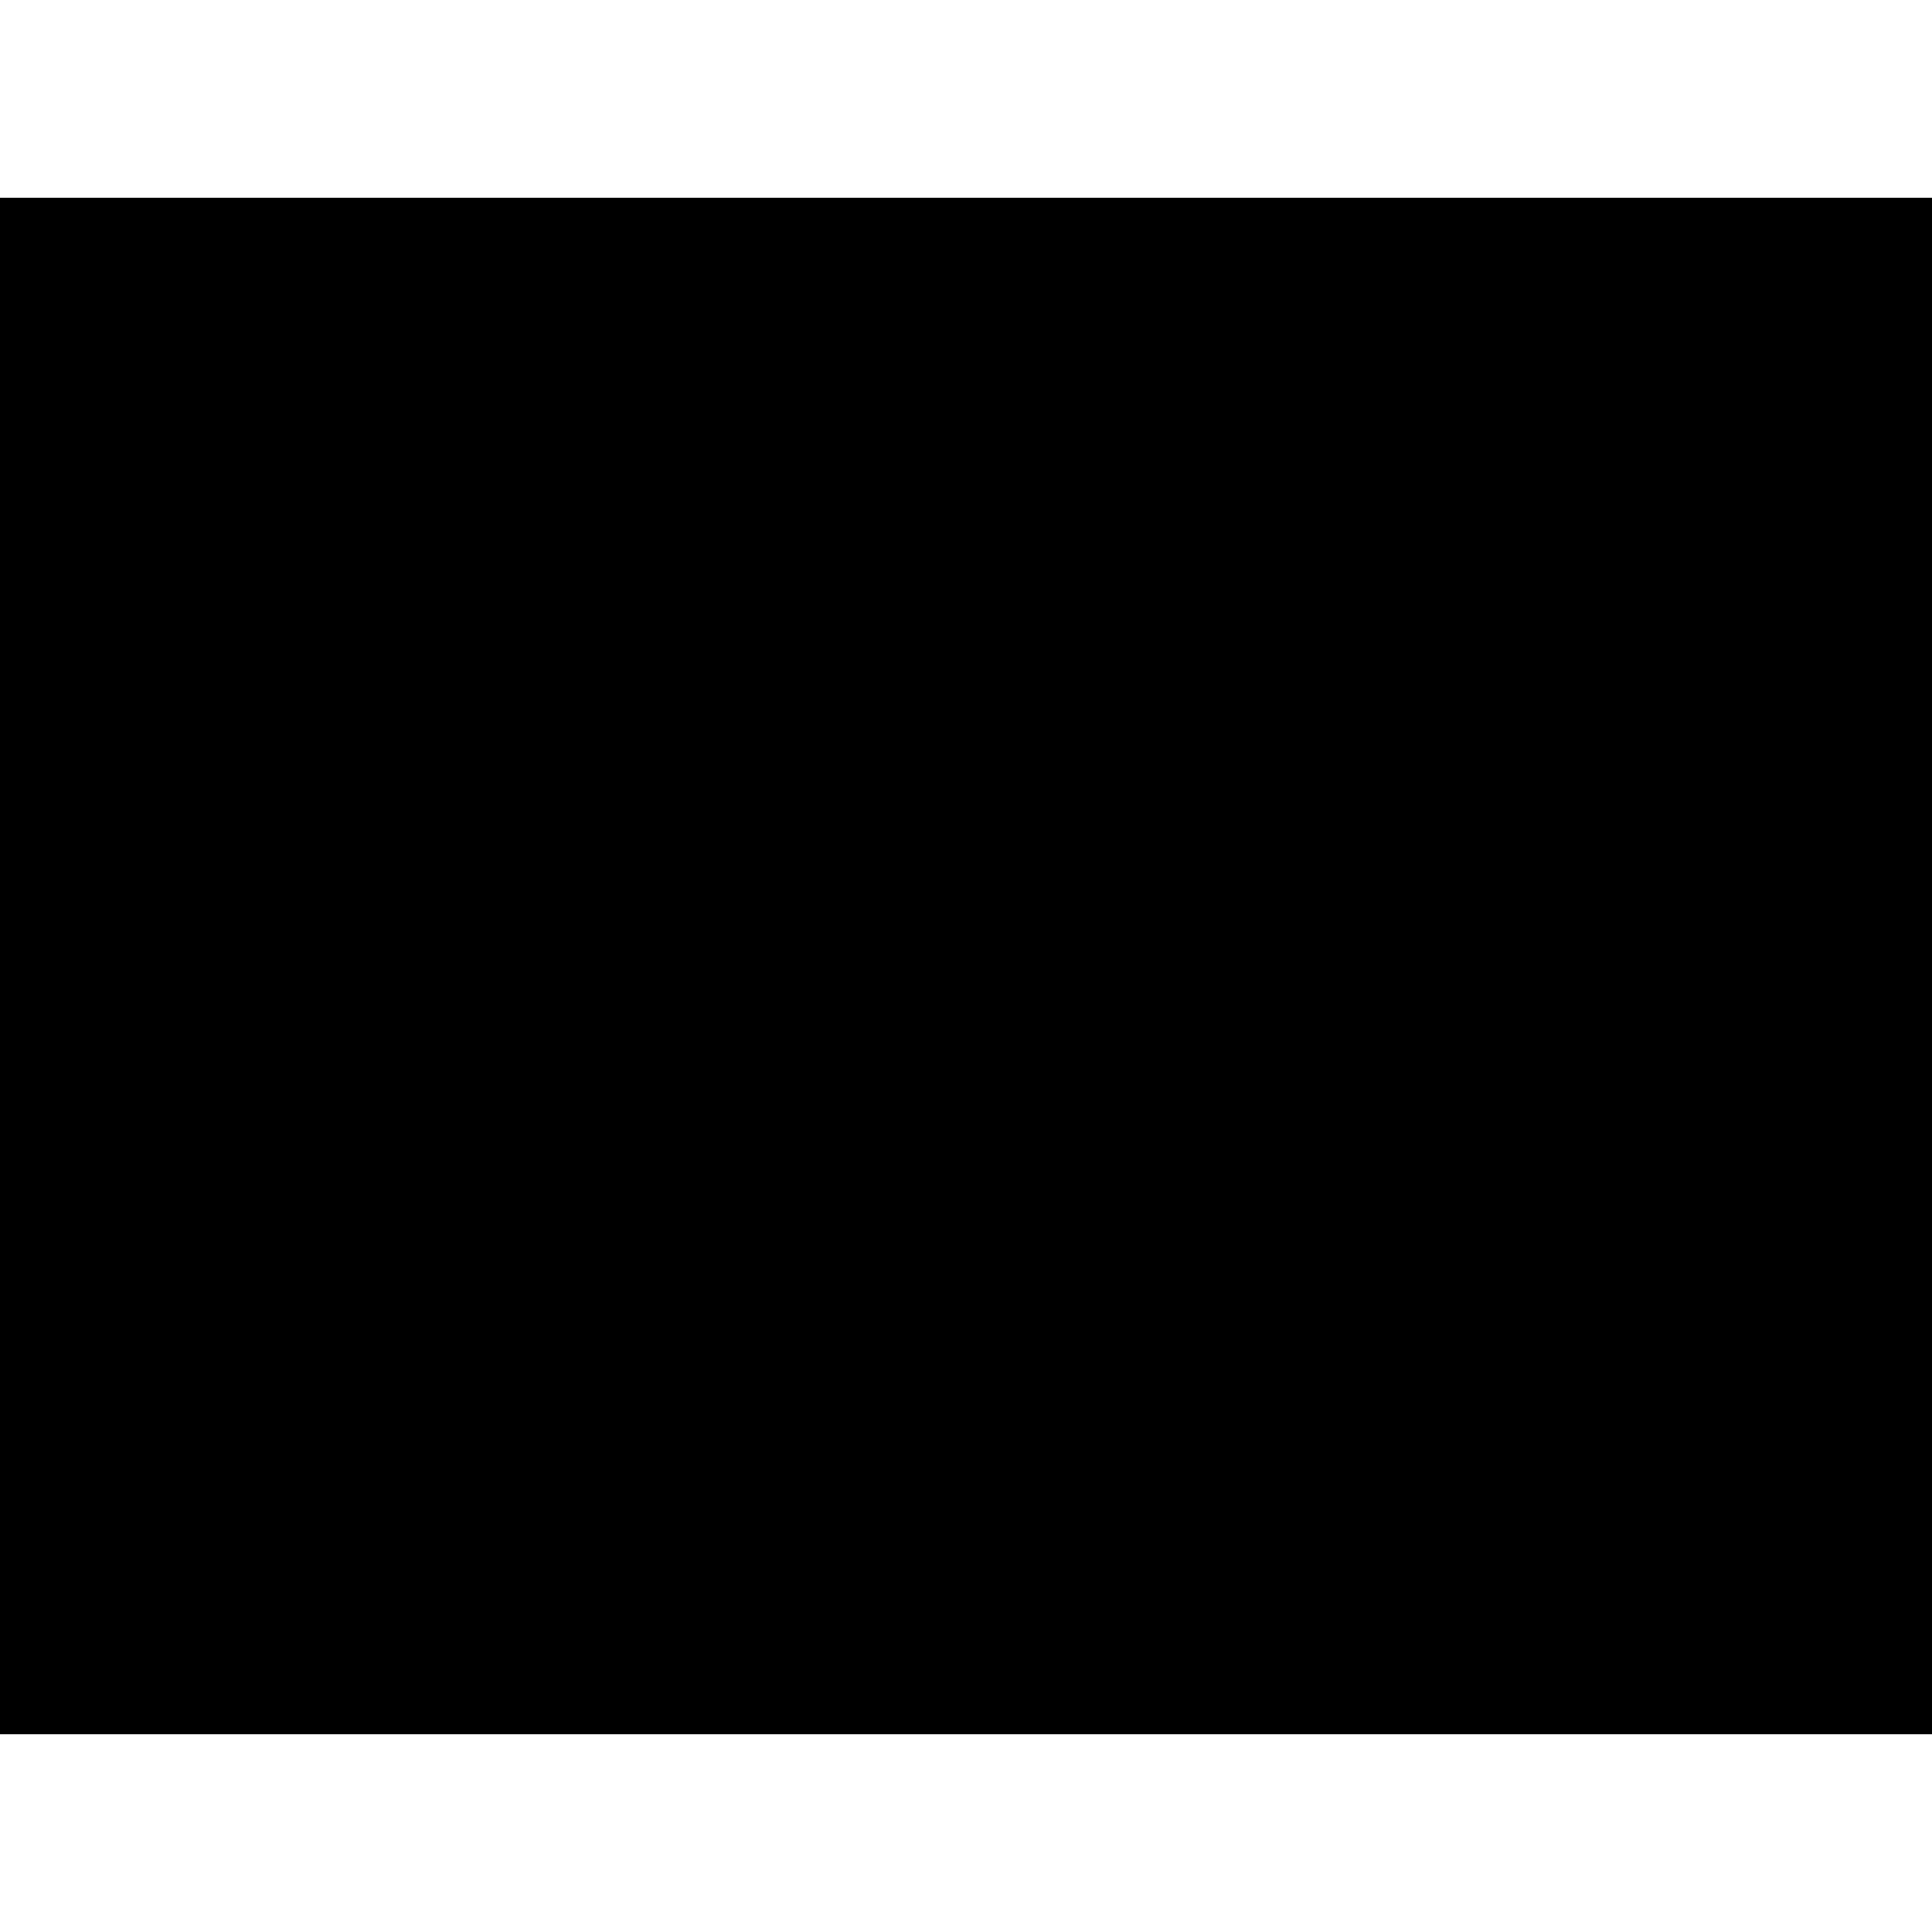
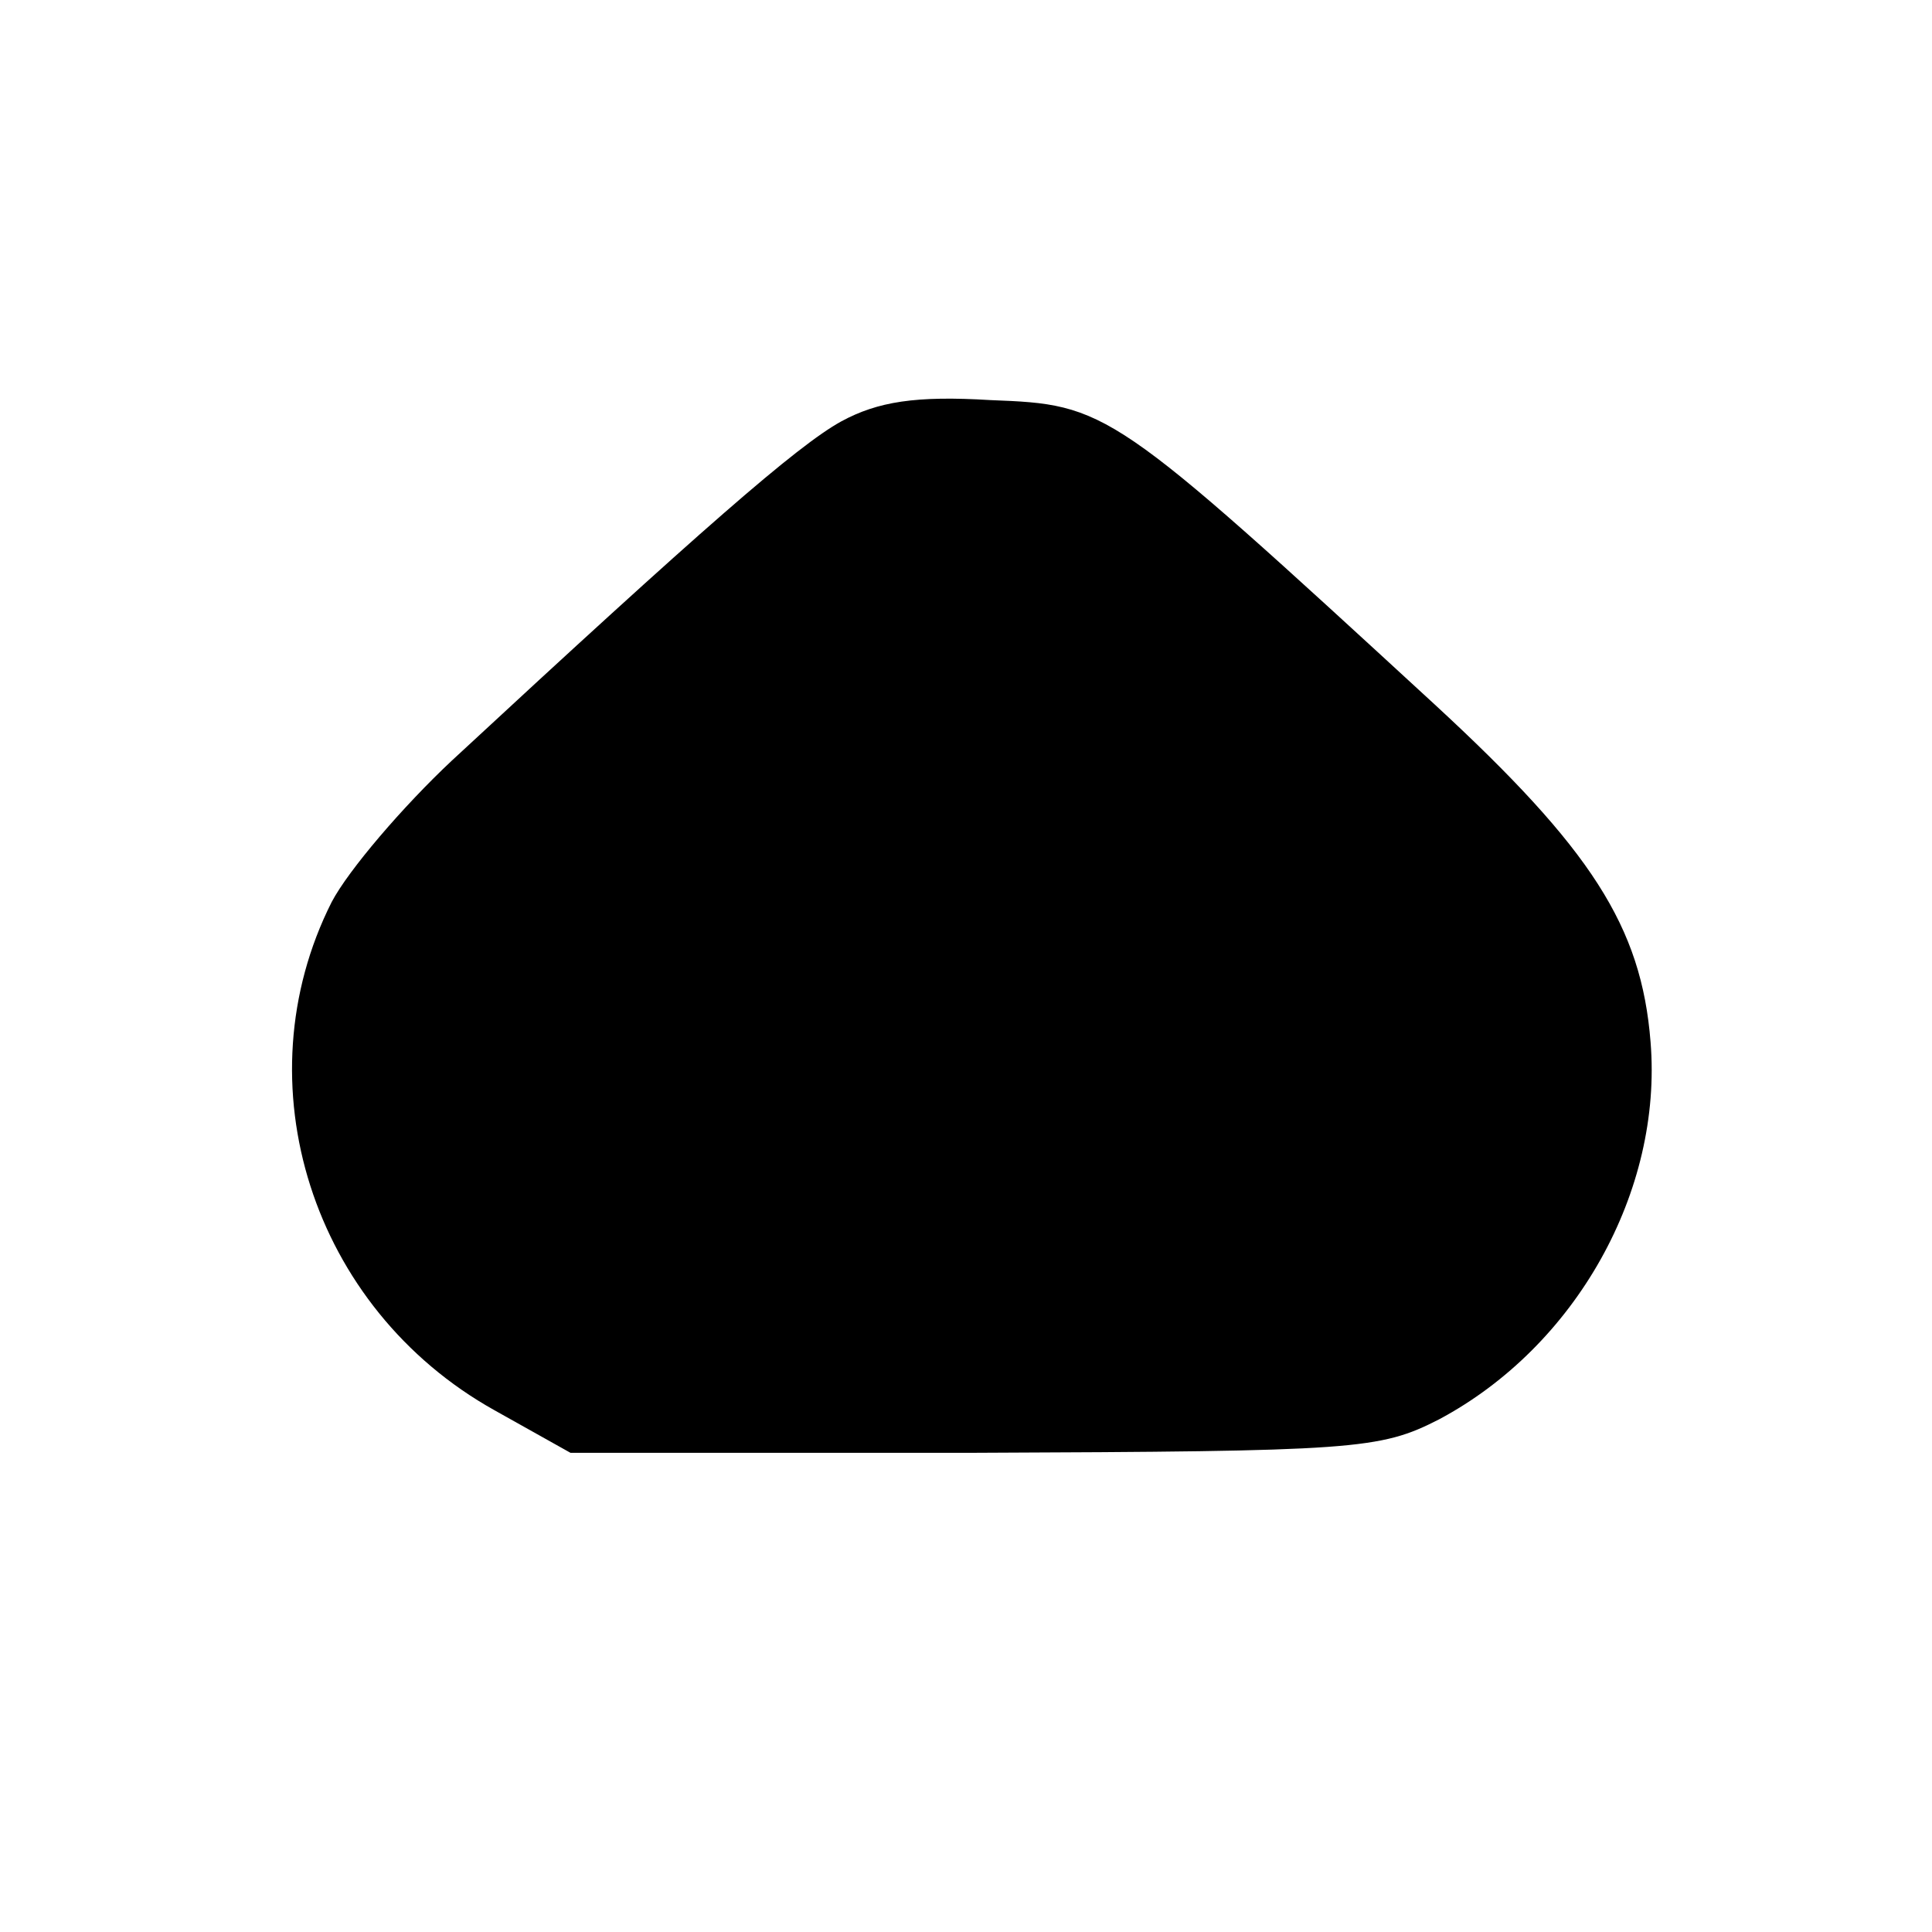
<svg xmlns="http://www.w3.org/2000/svg" version="1.0" width="127pt" height="127pt" viewBox="0 0 127 127" preserveAspectRatio="xMidYMid meet">
  <g transform="translate(0,127) scale(0.1,-0.1)" fill="#000000" stroke="none">
-     <path d="M0 635 l0 -505 635 0 635 0 0 505 0 505 -635 0 -635 0 0 -505z" />
+     <path d="M553 993 c-29 -16 -92 -71 -256 -223 -32 -30 -68 -72 -79 -93 -60 -119 -13 -267 107 -334 l50 -28 265 0 c251 1 267 2 306 22 90 48 147 150 139 248 -6 76 -39 127 -142 222 -213 196 -215 197 -292 200 -49 3 -74 -1 -98 -14z" />
  </g>
</svg>
